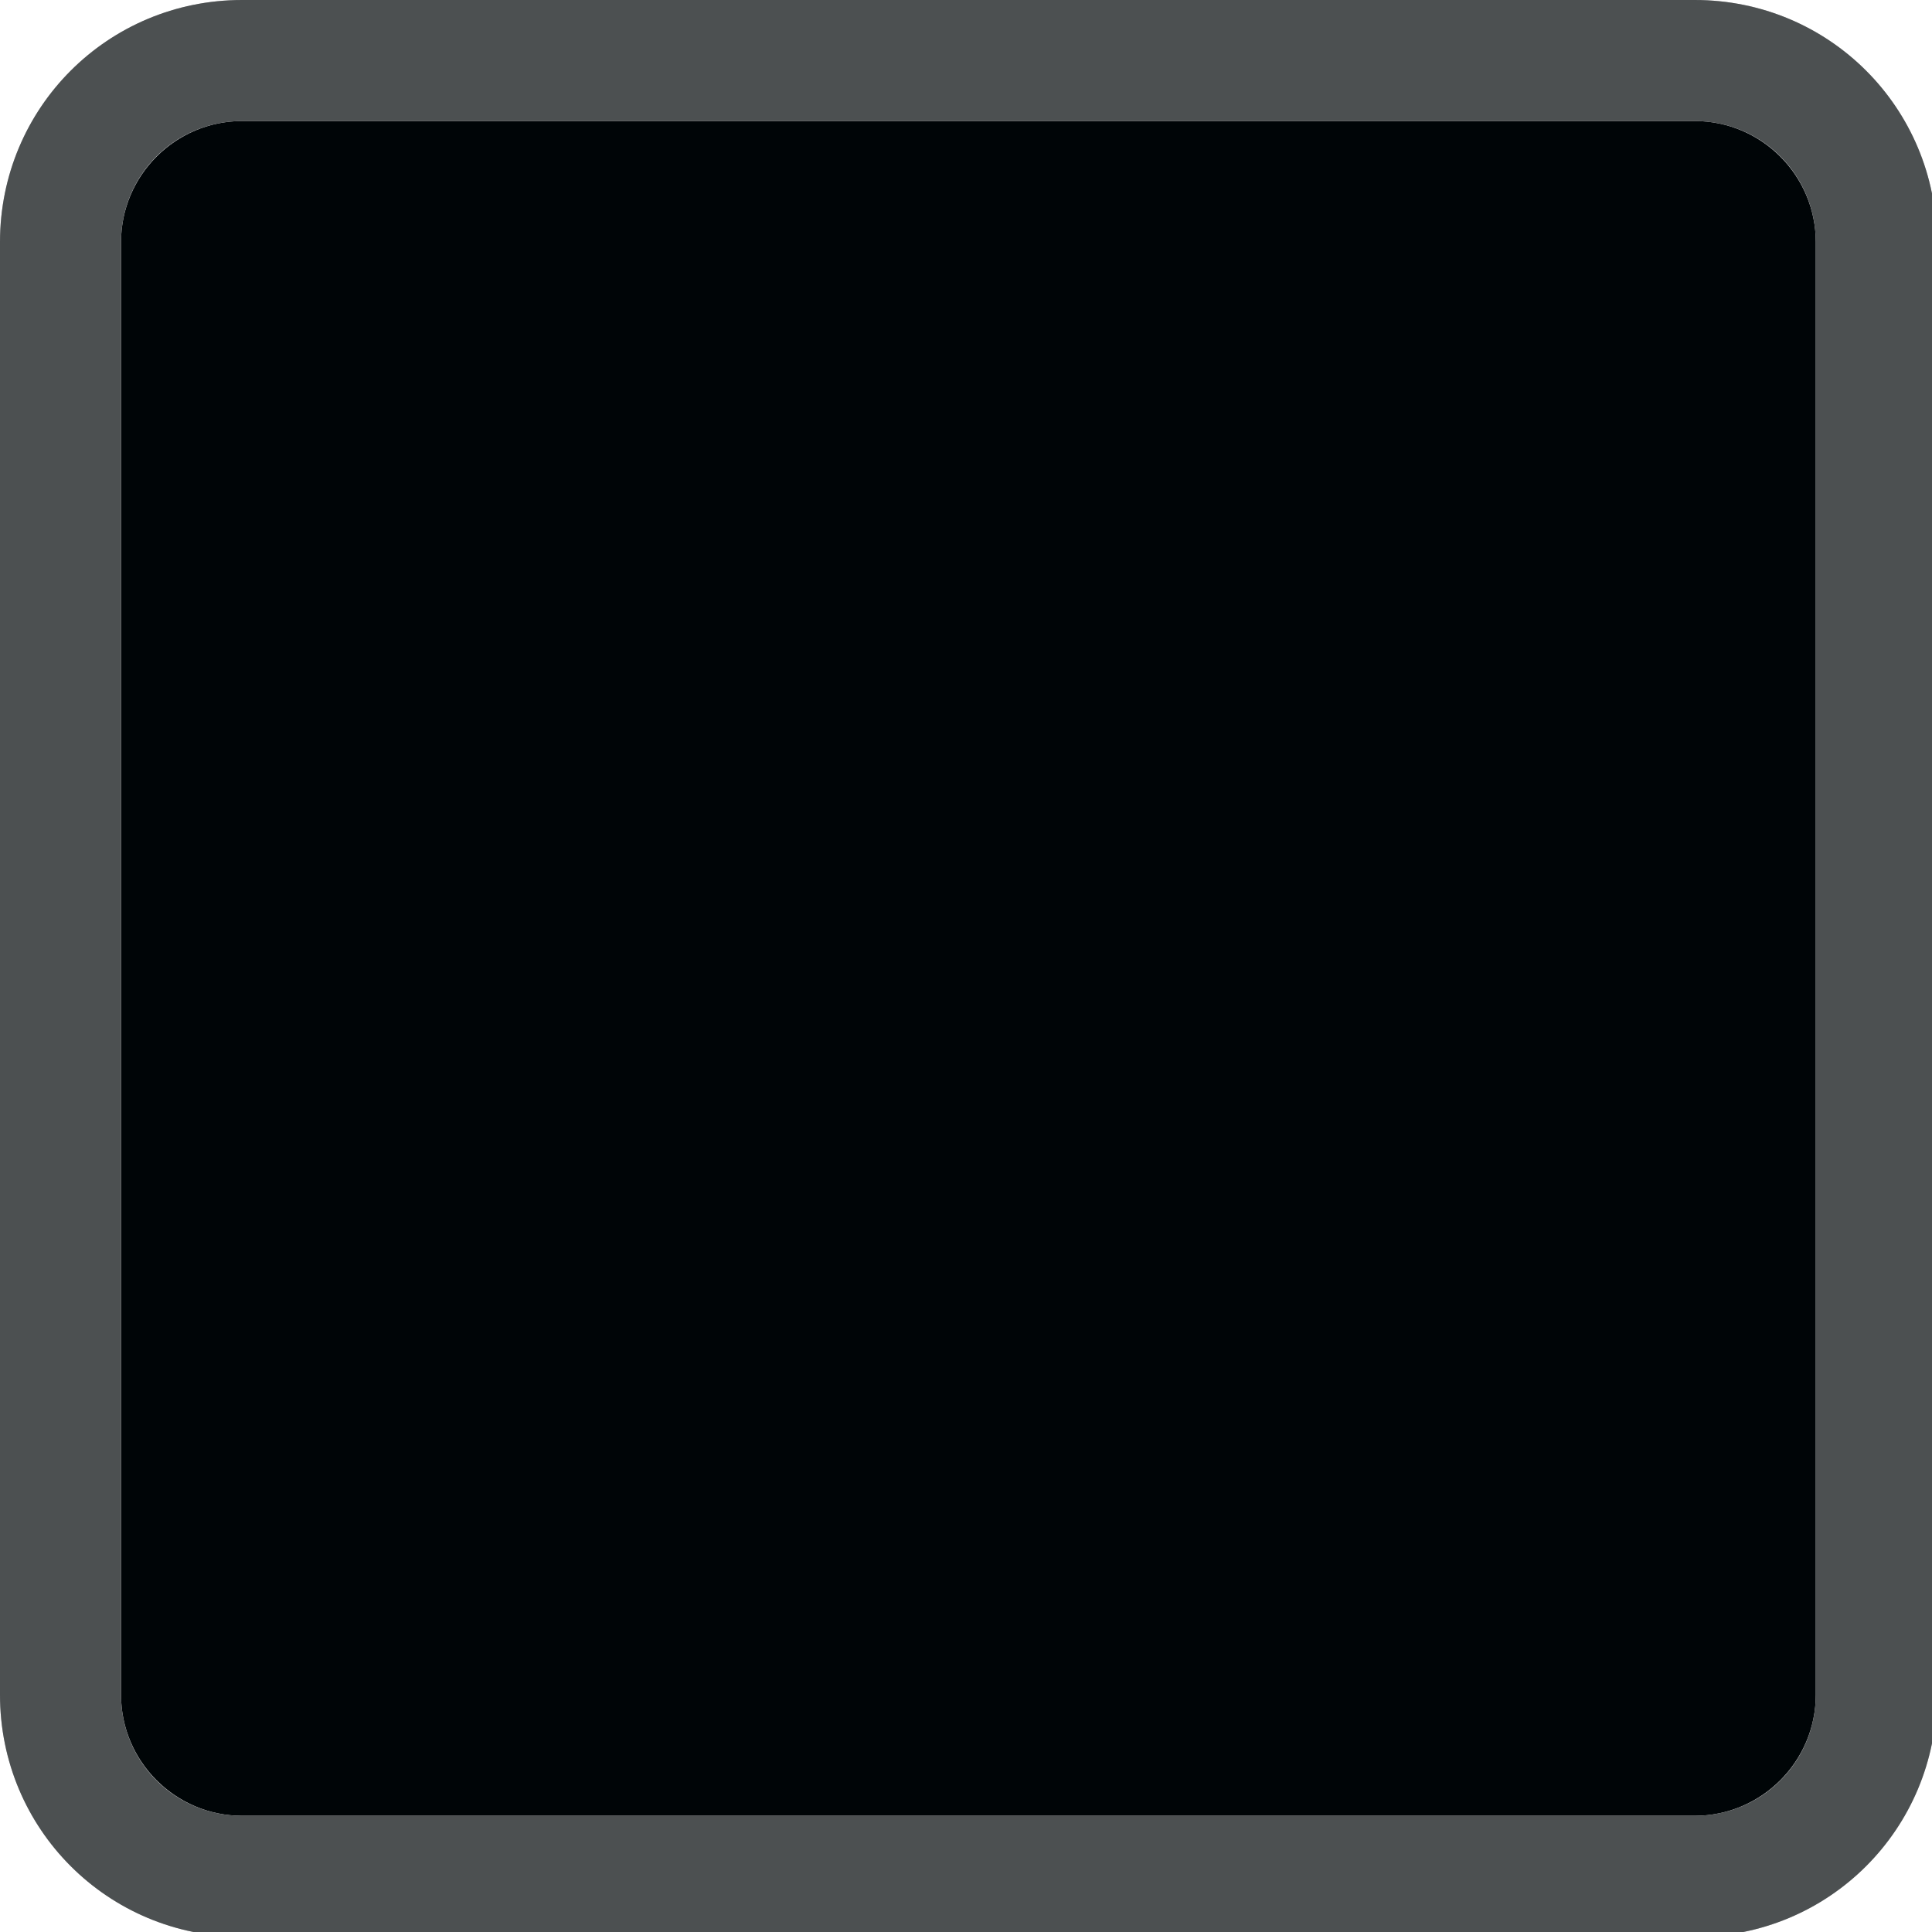
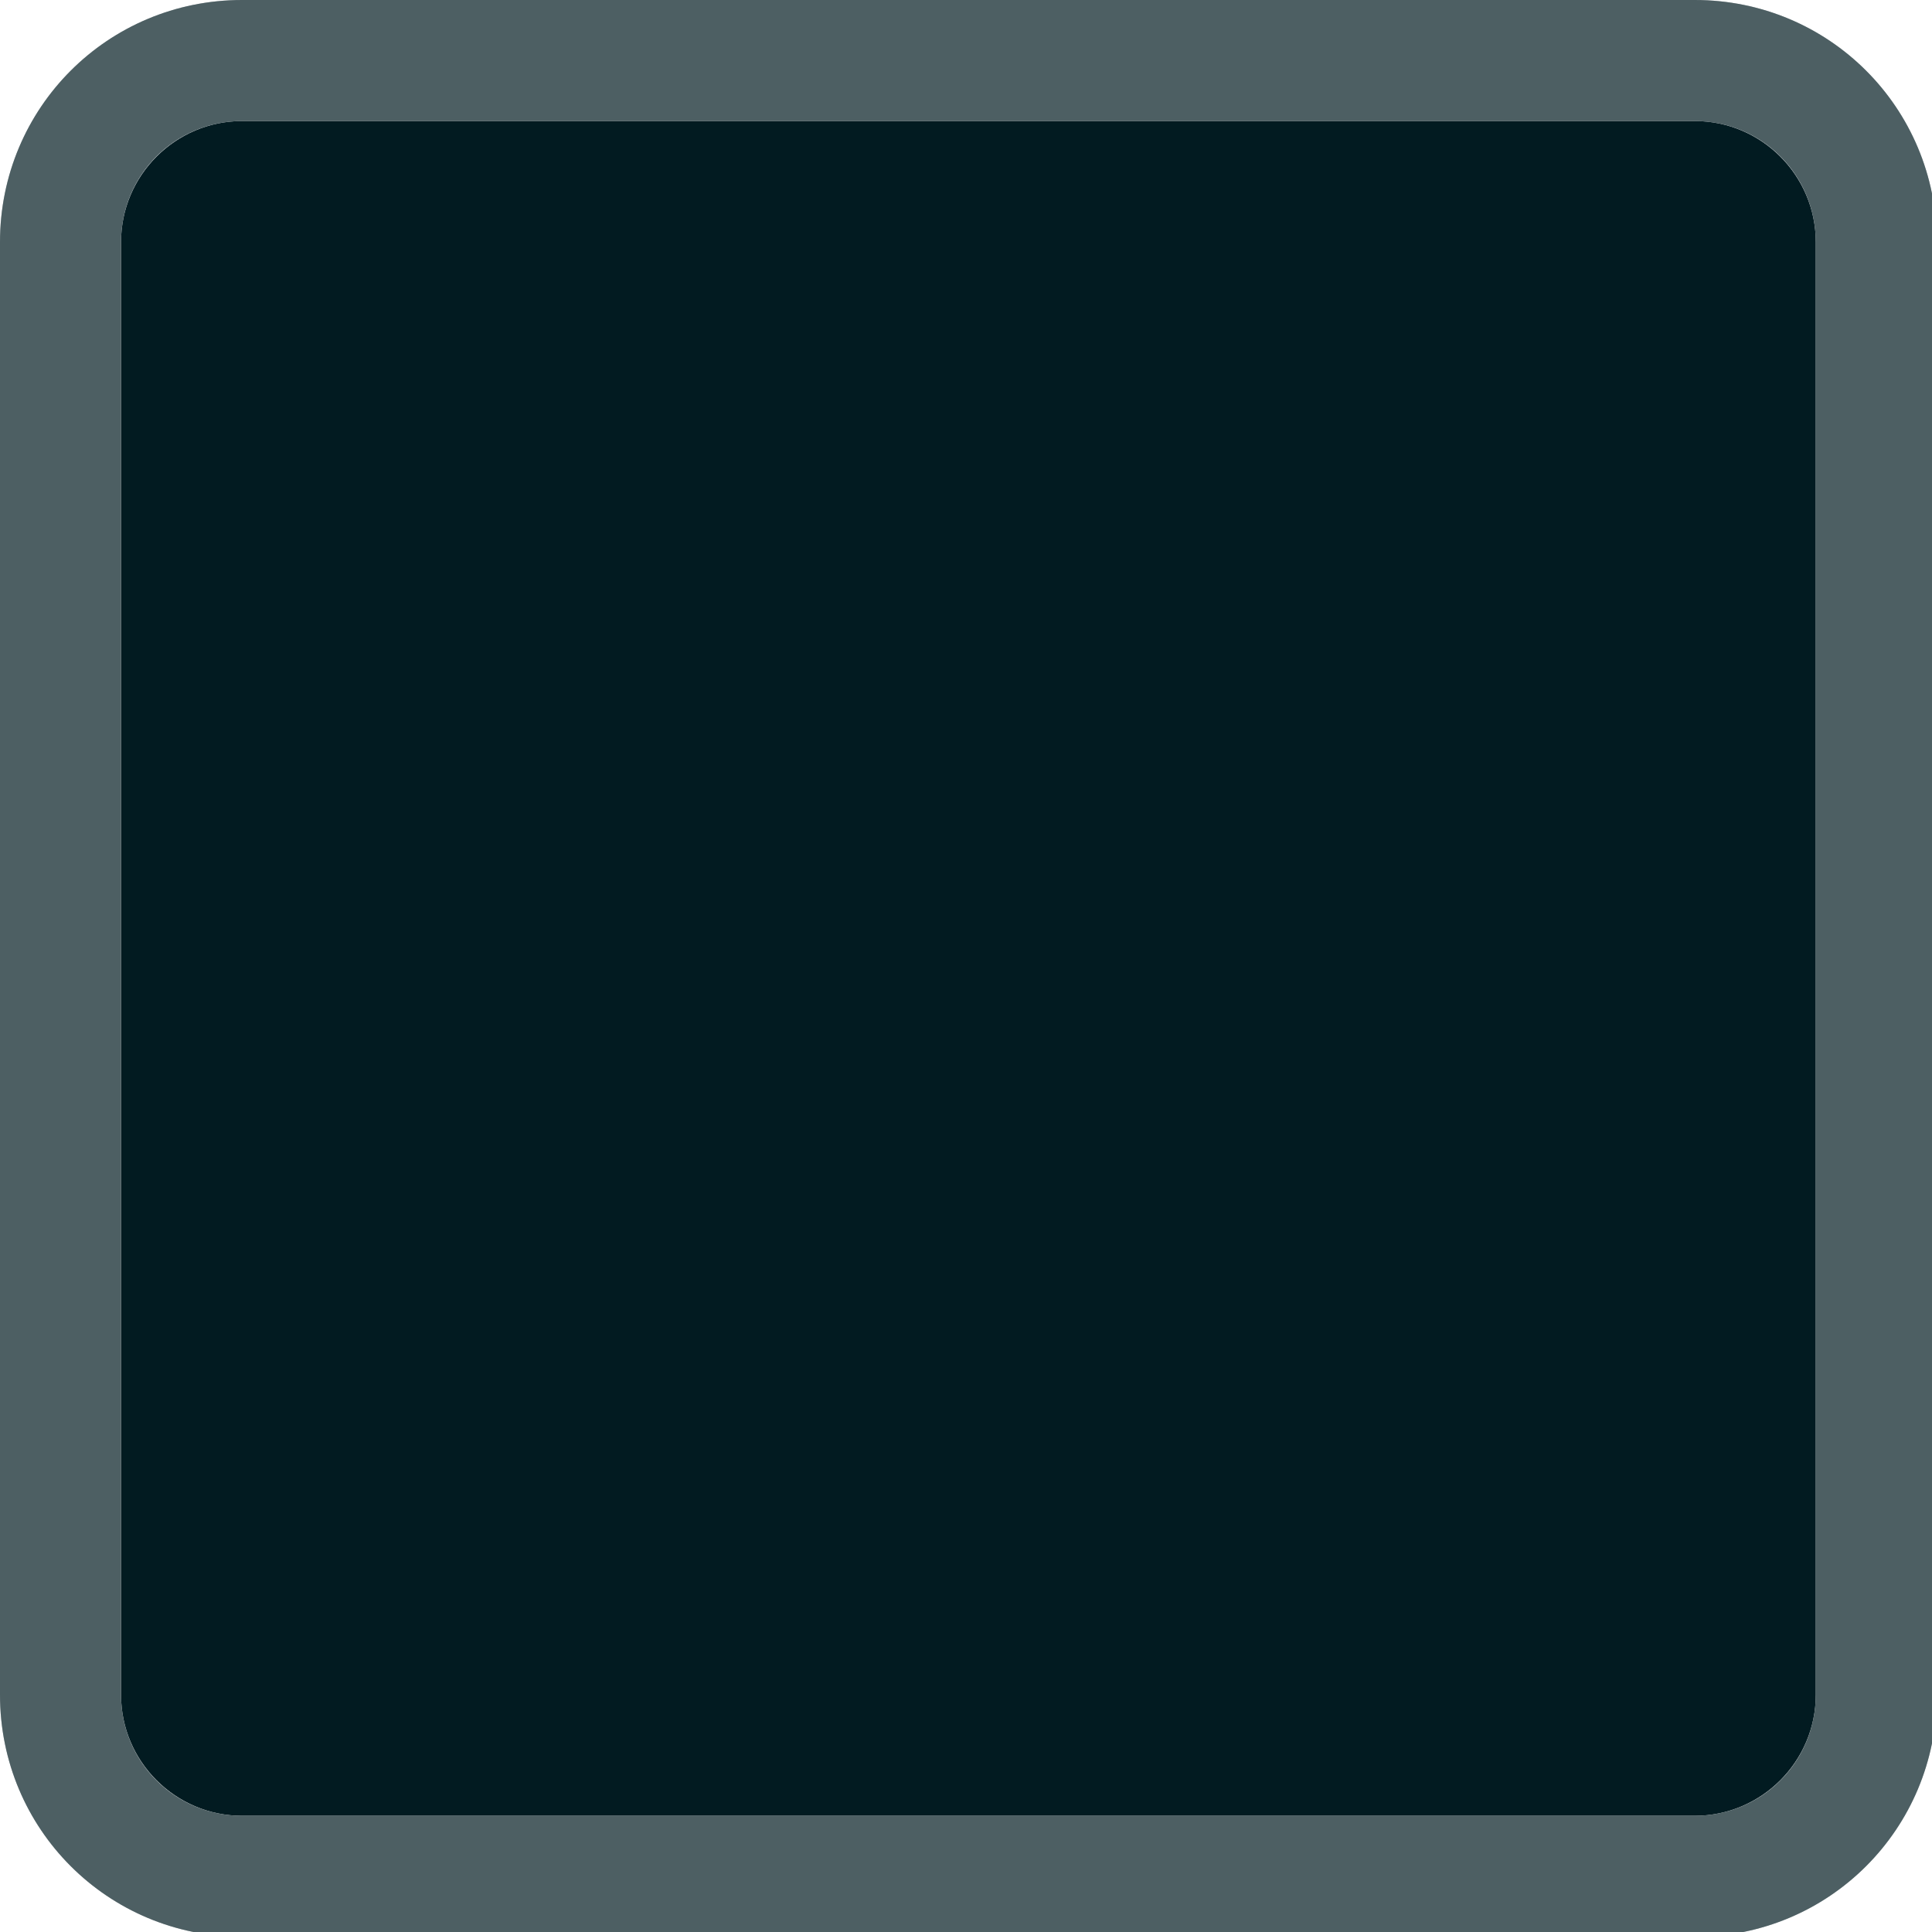
<svg xmlns="http://www.w3.org/2000/svg" width="133pt" height="133pt" viewBox="0 0 133 133" version="1.1">
  <g id="surface1">
-     <path style=" stroke:none;fill-rule:nonzero;fill:#000507;fill-opacity:1;" d="M 16.668 8.332 L 116.668 8.332 C 121.258 8.332 125 12.078 125 16.668 L 125 116.668 C 125 121.258 121.258 125 116.668 125 L 16.668 125 C 12.078 125 8.332 121.258 8.332 116.668 L 8.332 16.668 C 8.332 12.078 12.078 8.332 16.668 8.332 Z M 16.668 8.332 " />
-     <path style=" stroke:none;fill-rule:nonzero;fill:#000507;fill-opacity:1;" d="M 16.668 0 C 7.422 0 0 7.422 0 16.668 L 0 116.668 C 0 125.91 7.422 133.332 16.668 133.332 L 116.668 133.332 C 125.91 133.332 133.332 125.91 133.332 116.668 L 133.332 16.668 C 133.332 7.422 125.91 0 116.668 0 Z M 16.668 8.332 L 116.668 8.332 C 121.289 8.332 125 12.043 125 16.668 L 125 116.668 C 125 121.289 121.289 125 116.668 125 L 16.668 125 C 12.043 125 8.332 121.289 8.332 116.668 L 8.332 16.668 C 8.332 12.043 12.043 8.332 16.668 8.332 Z M 16.668 8.332 " />
+     <path style=" stroke:none;fill-rule:nonzero;fill:#021b21;fill-opacity:1;" d="M 16.668 8.332 L 116.668 8.332 C 121.258 8.332 125 12.078 125 16.668 L 125 116.668 C 125 121.258 121.258 125 116.668 125 L 16.668 125 C 12.078 125 8.332 121.258 8.332 116.668 L 8.332 16.668 C 8.332 12.078 12.078 8.332 16.668 8.332 Z M 16.668 8.332 " />
+     <path style=" stroke:none;fill-rule:nonzero;fill:#021b21;fill-opacity:1;" d="M 16.668 0 C 7.422 0 0 7.422 0 16.668 L 0 116.668 C 0 125.91 7.422 133.332 16.668 133.332 L 116.668 133.332 C 125.91 133.332 133.332 125.91 133.332 116.668 L 133.332 16.668 C 133.332 7.422 125.91 0 116.668 0 Z M 16.668 8.332 L 116.668 8.332 C 121.289 8.332 125 12.043 125 16.668 L 125 116.668 C 125 121.289 121.289 125 116.668 125 L 16.668 125 C 12.043 125 8.332 121.289 8.332 116.668 L 8.332 16.668 C 8.332 12.043 12.043 8.332 16.668 8.332 Z M 16.668 8.332 " />
    <path style=" stroke:none;fill-rule:nonzero;fill:#fefefe;fill-opacity:0.30;" d="M 16.668 0 C 7.422 0 0 7.422 0 16.668 L 0 116.668 C 0 125.91 7.422 133.332 16.668 133.332 L 116.668 133.332 C 125.91 133.332 133.332 125.91 133.332 116.668 L 133.332 16.668 C 133.332 7.422 125.91 0 116.668 0 Z M 16.668 8.332 L 116.668 8.332 C 121.289 8.332 125 12.043 125 16.668 L 125 116.668 C 125 121.289 121.289 125 116.668 125 L 16.668 125 C 12.043 125 8.332 121.289 8.332 116.668 L 8.332 16.668 C 8.332 12.043 12.043 8.332 16.668 8.332 Z M 16.668 8.332 " />
  </g>
</svg>
